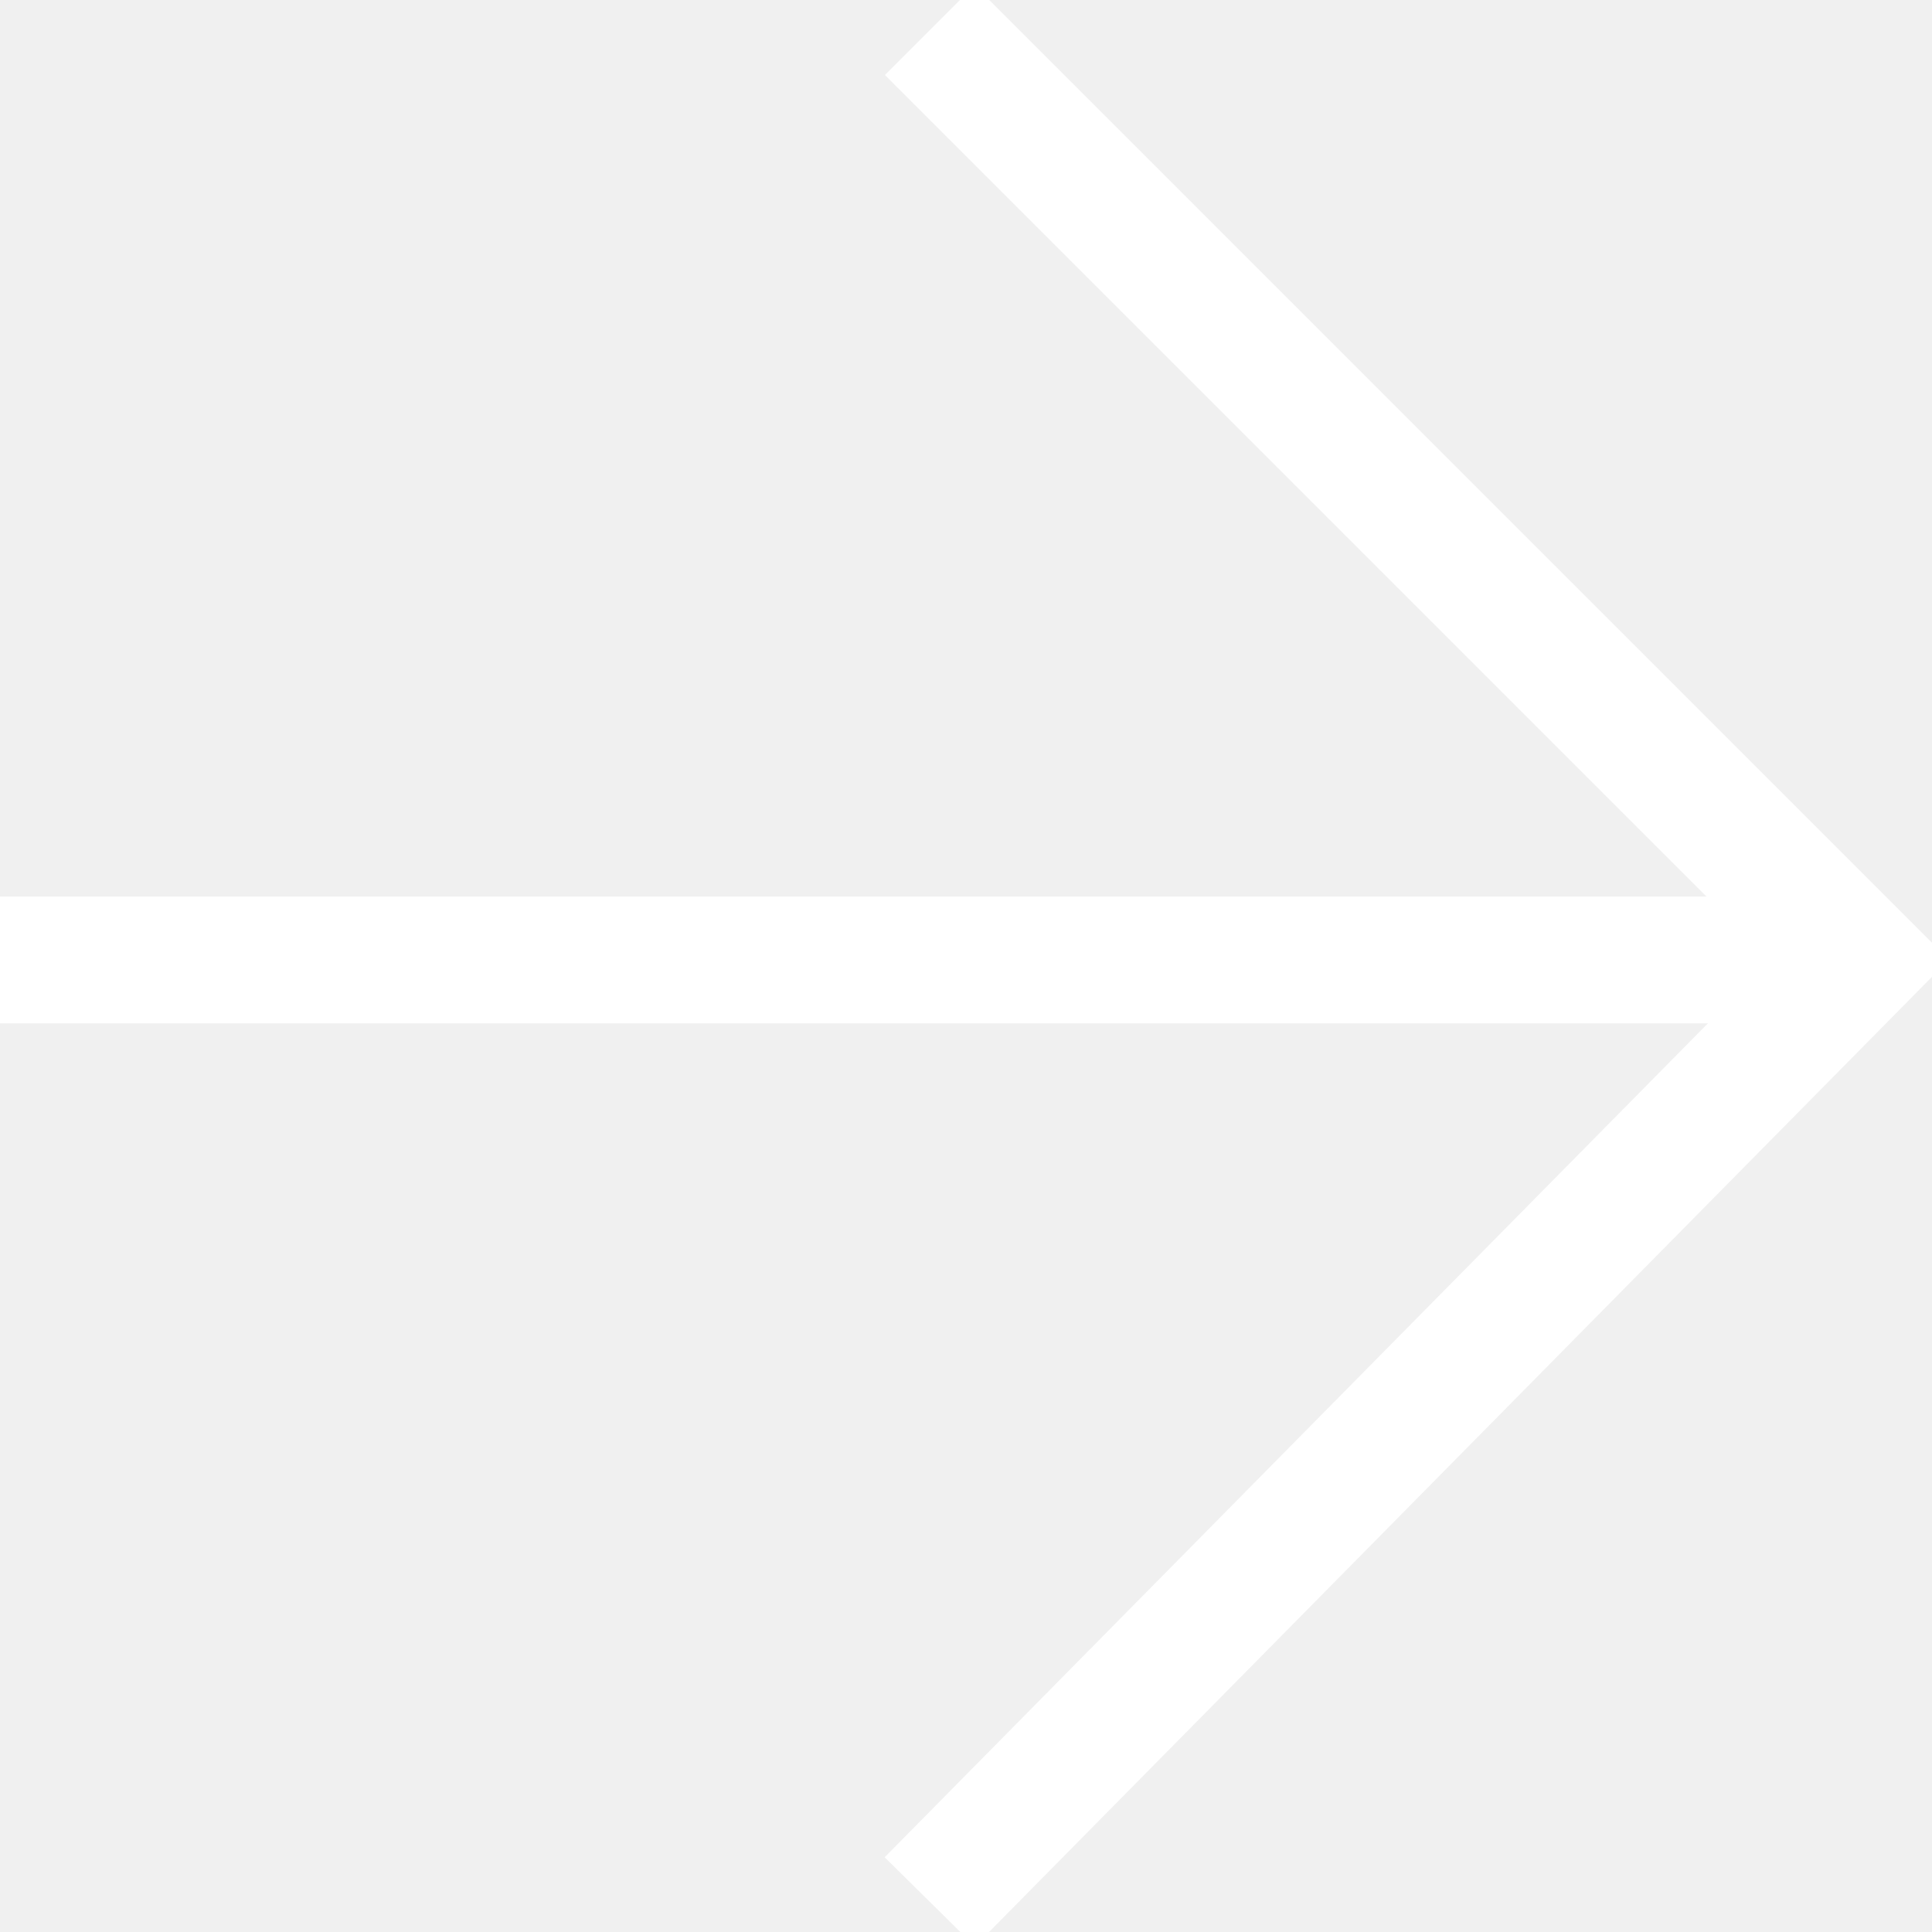
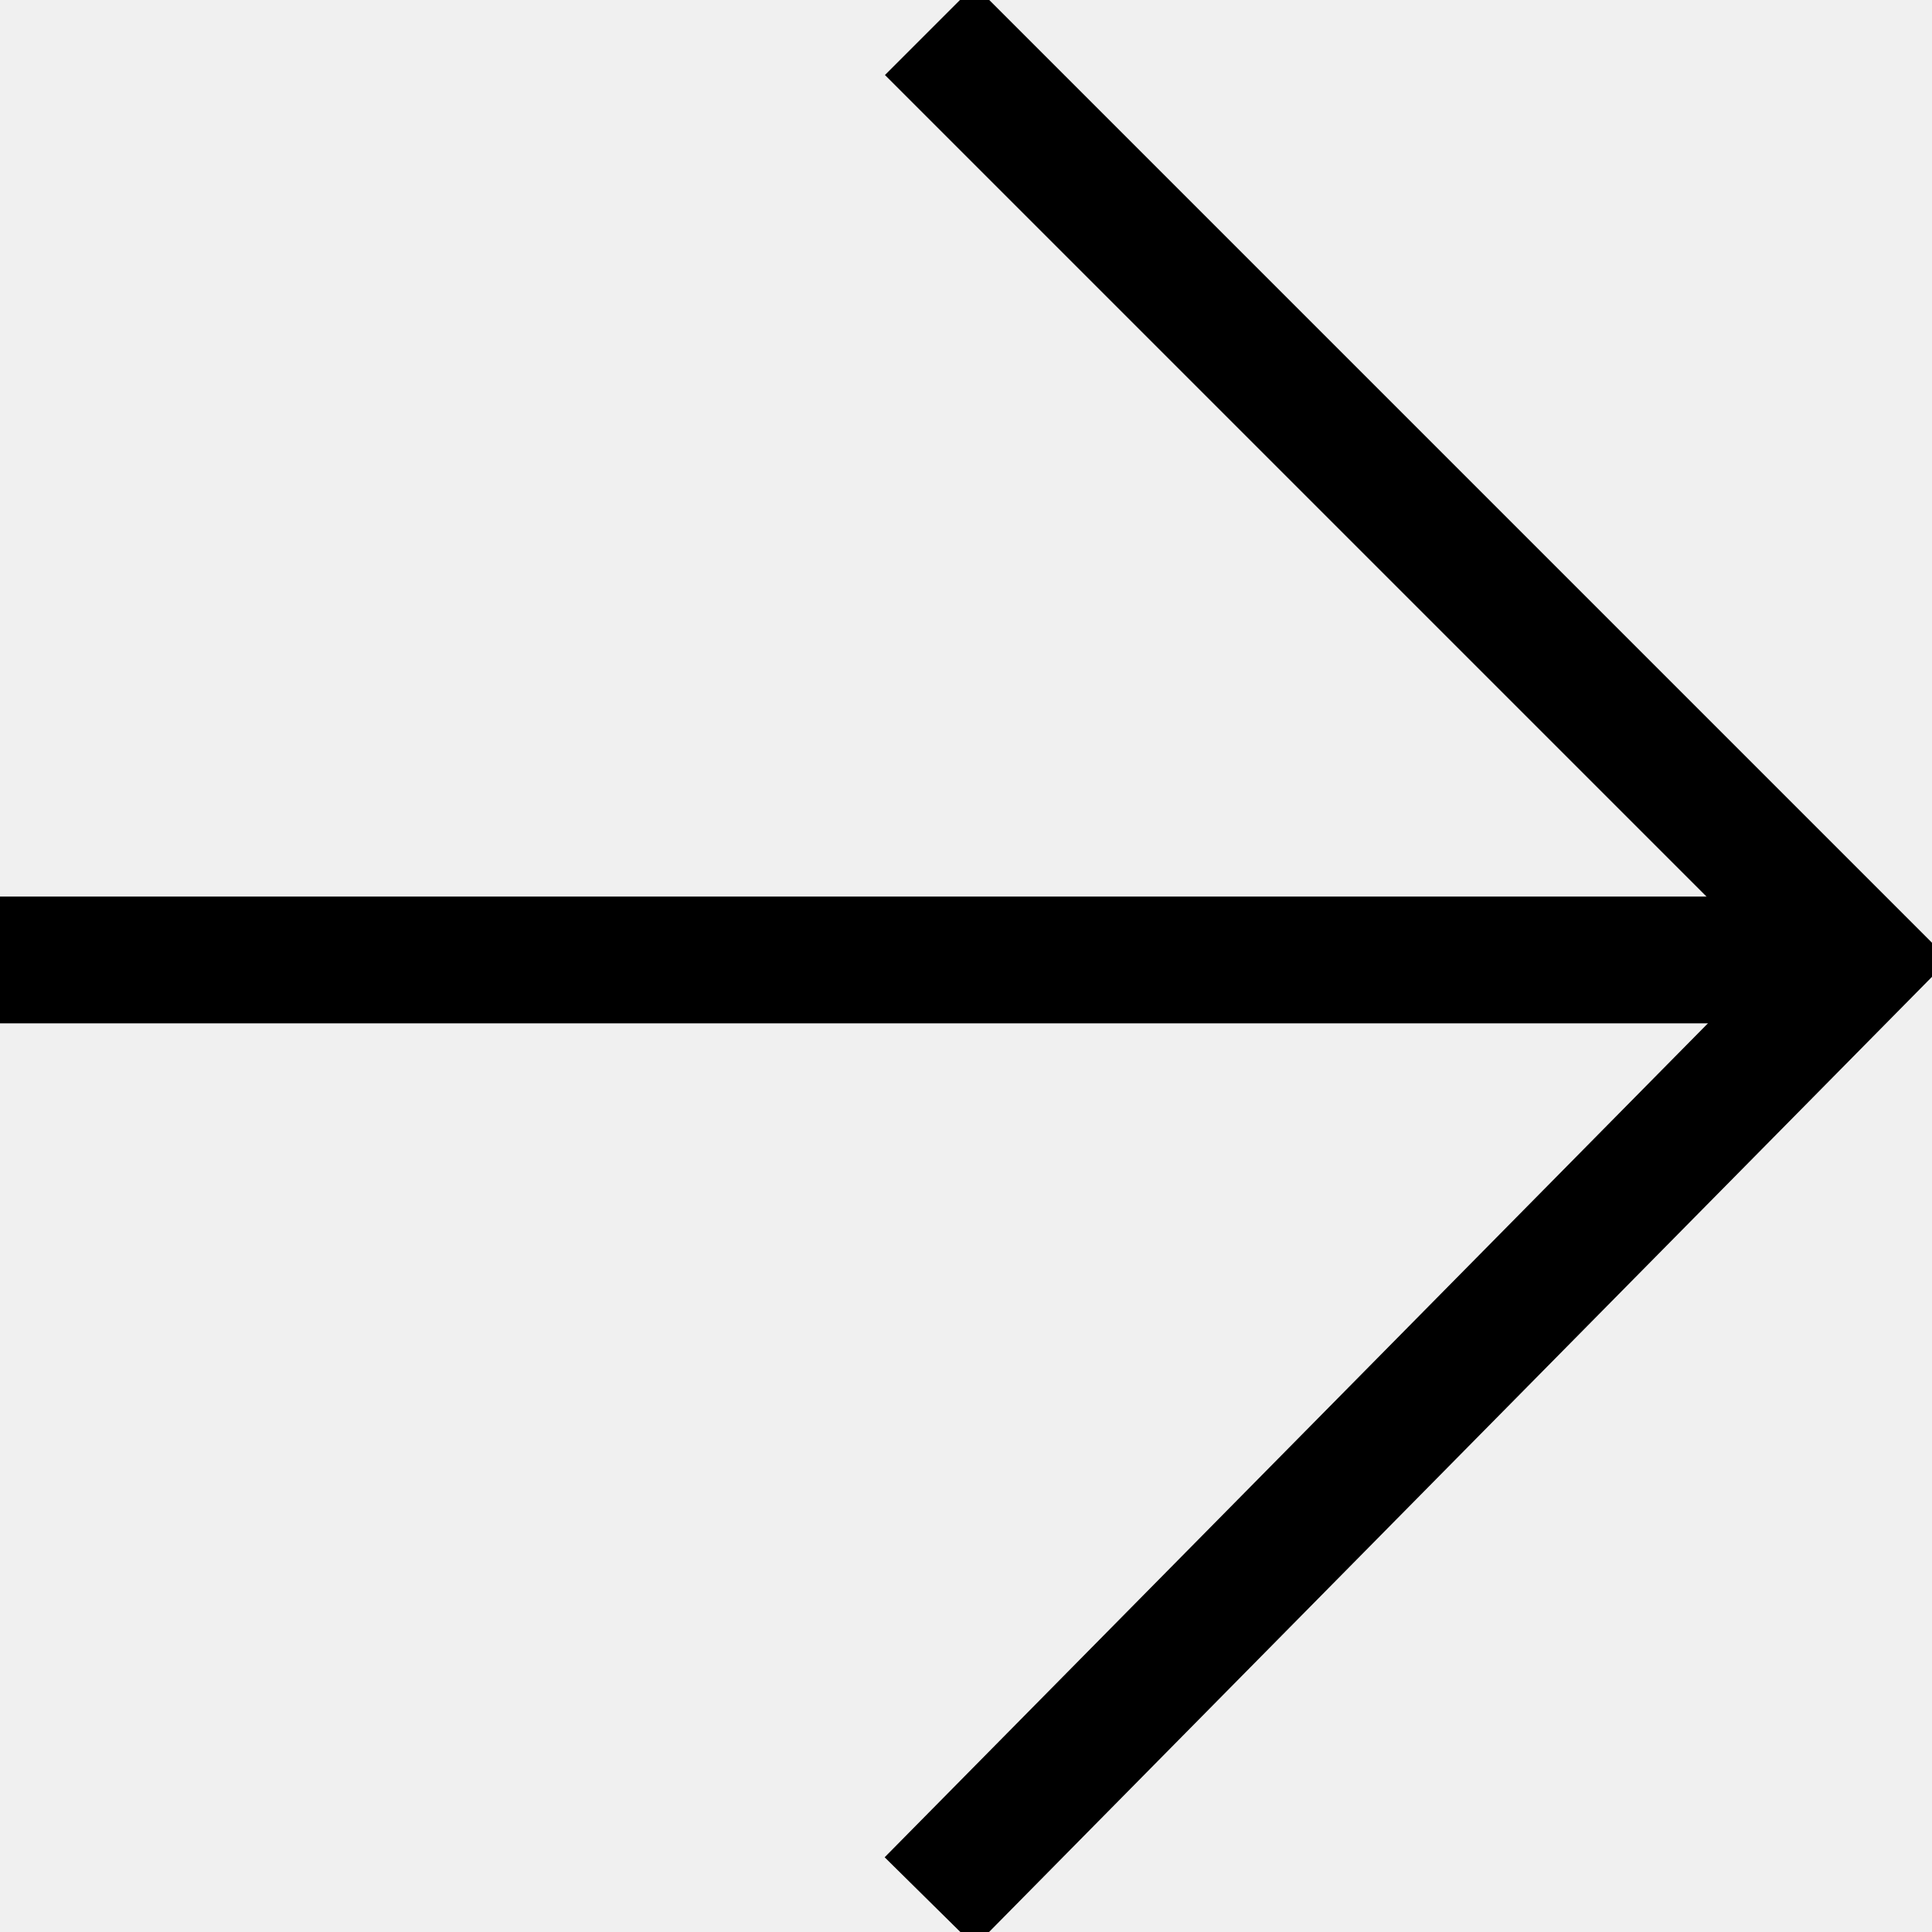
- <svg xmlns="http://www.w3.org/2000/svg" version="1.1" id="Layer_1" x="0px" y="0px" viewBox="0 0 32 32" style="enable-background:new 0 0 32 32;" xml:space="preserve">
-   <style type="text/css">
- 	.st0{fill:none;stroke:#FFFFFF;stroke-width:2.1;}
- </style>
-   <g>
-     <polyline class="st0" points="15.4,0.5 30.8,15.9 15.4,31.5  " />
-     <line class="st0" x1="0" y1="15.9" x2="31" y2="15.9" />
-   </g>
+ <svg xmlns="http://www.w3.org/2000/svg" viewBox="0 0 32 32">
+   <polyline class="st0" points="15.4,0.5 30.8,15.9 15.4,31.5" fill="none" stroke="black" stroke-width="2.1" />
+   <line class="st0" x1="0" y1="15.9" x2="31" y2="15.9" stroke="black" stroke-width="2.1" />
</svg>
